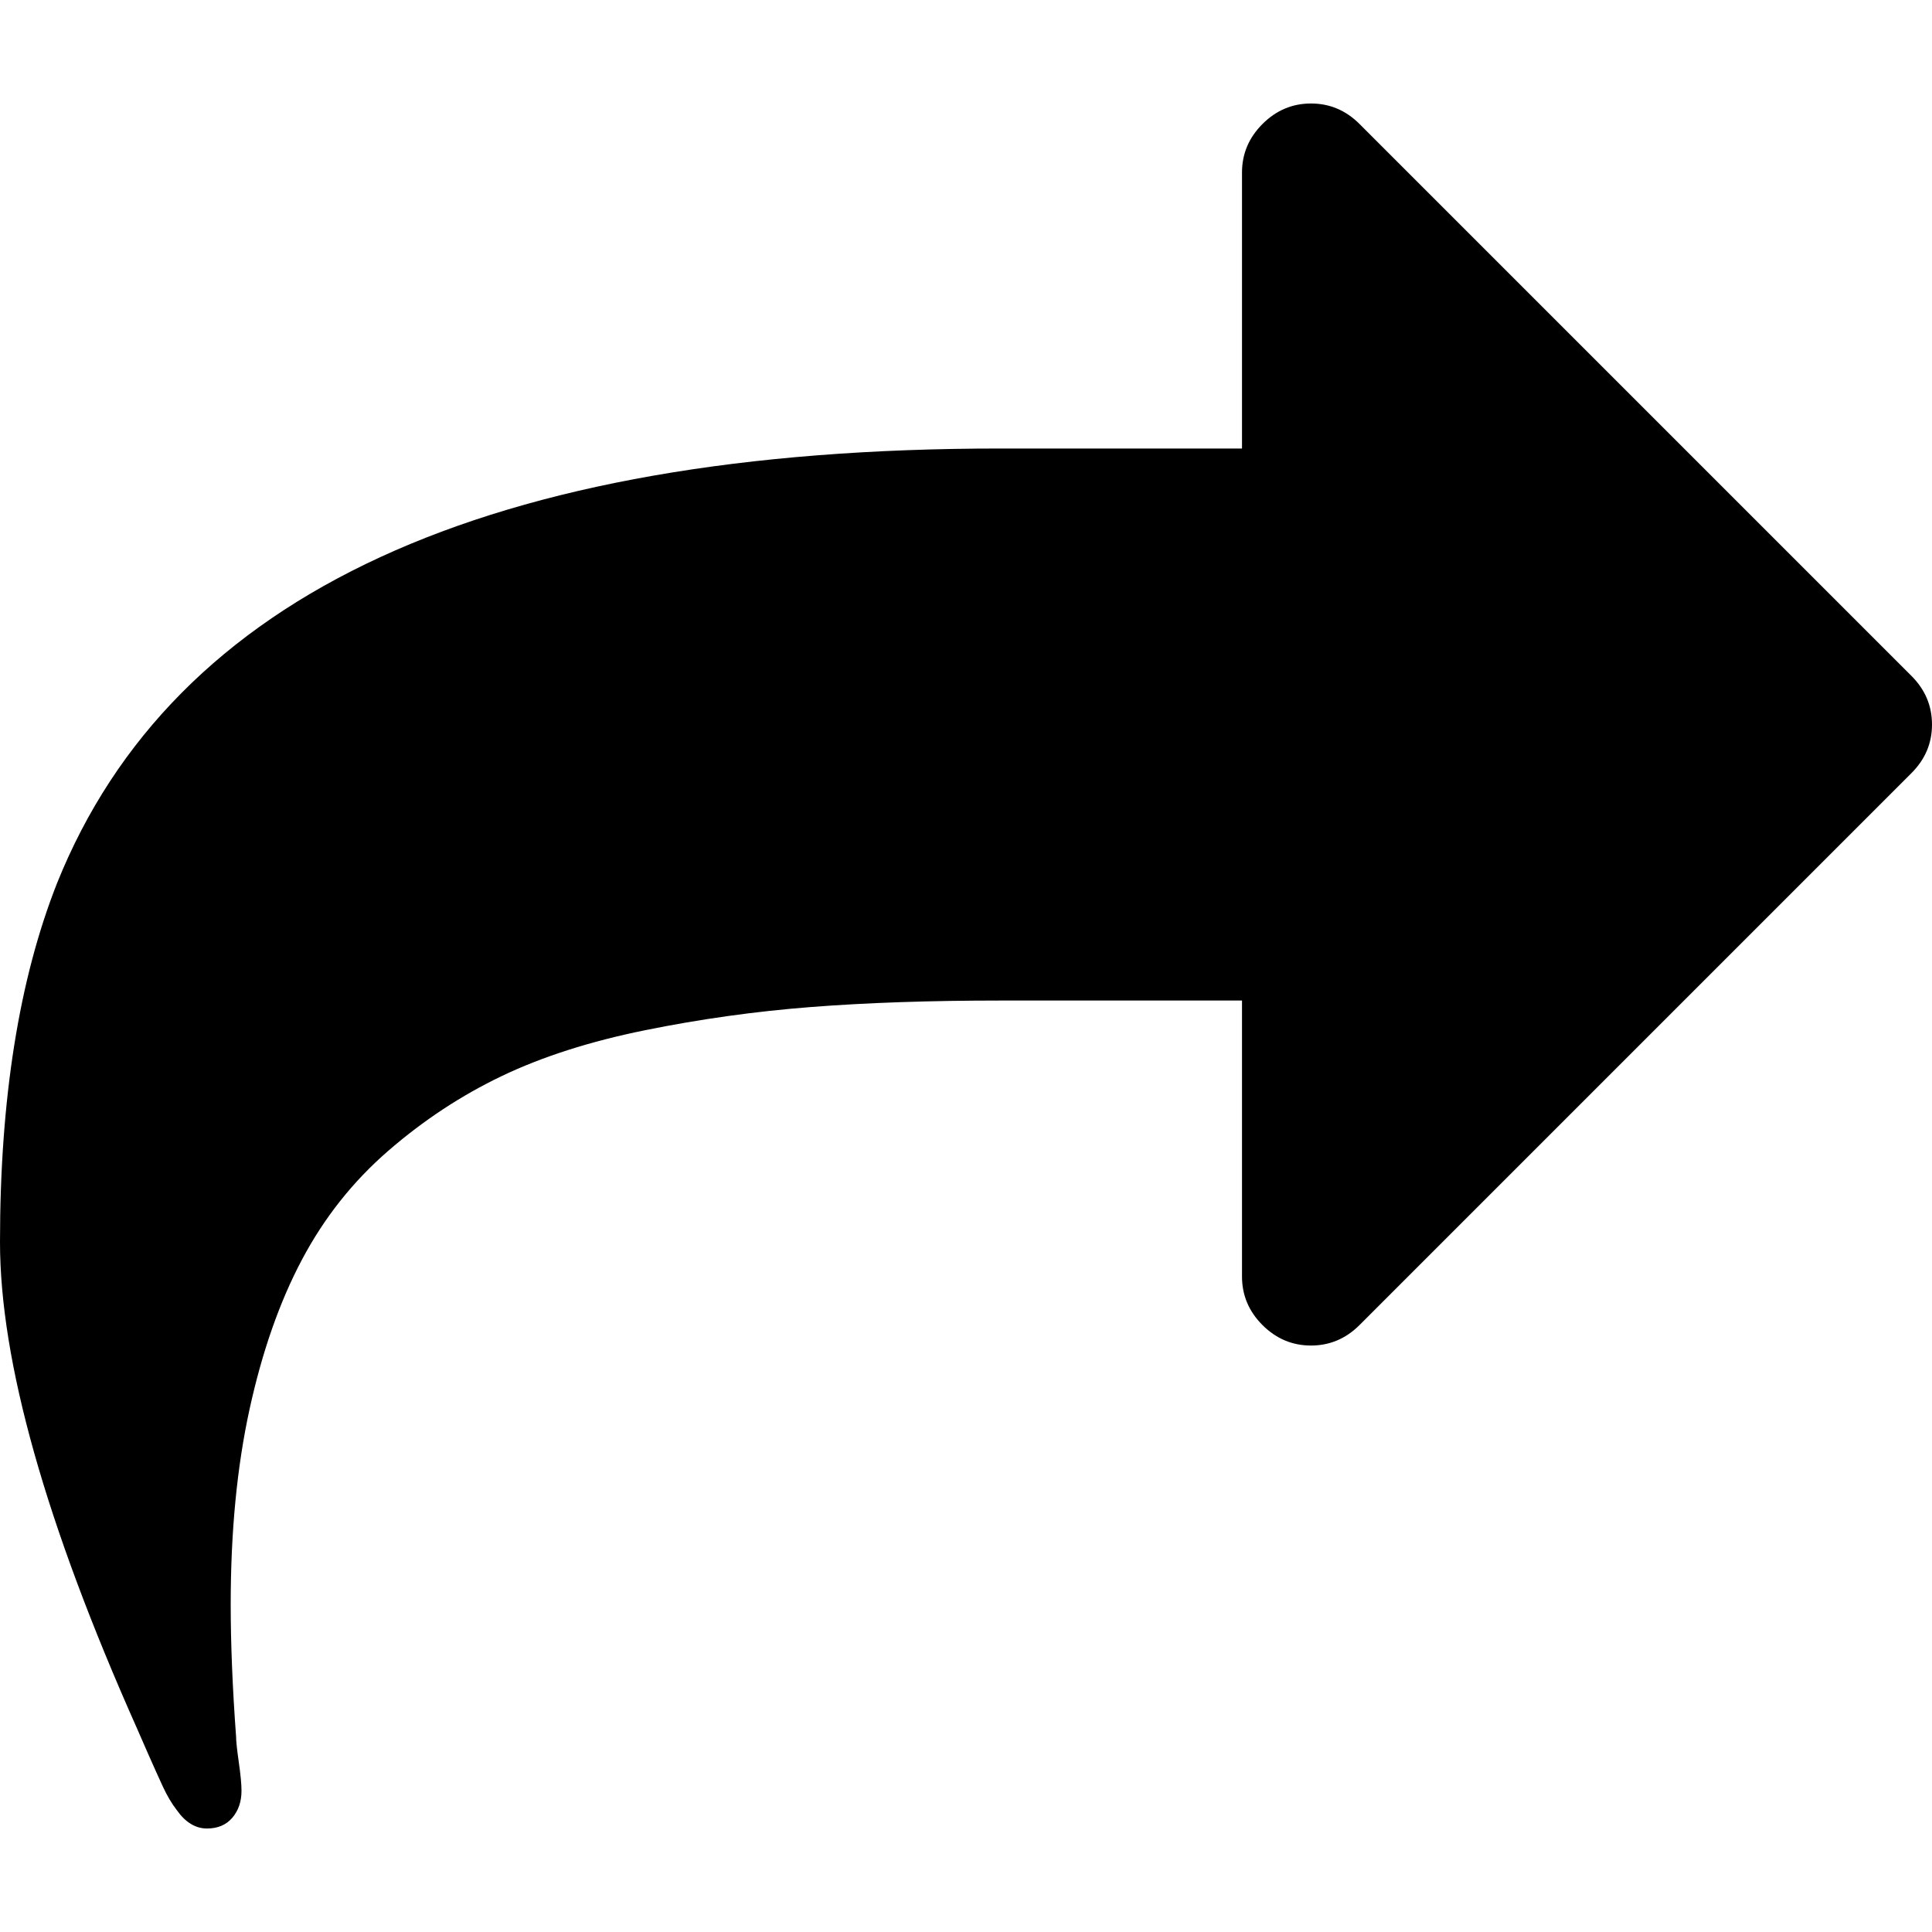
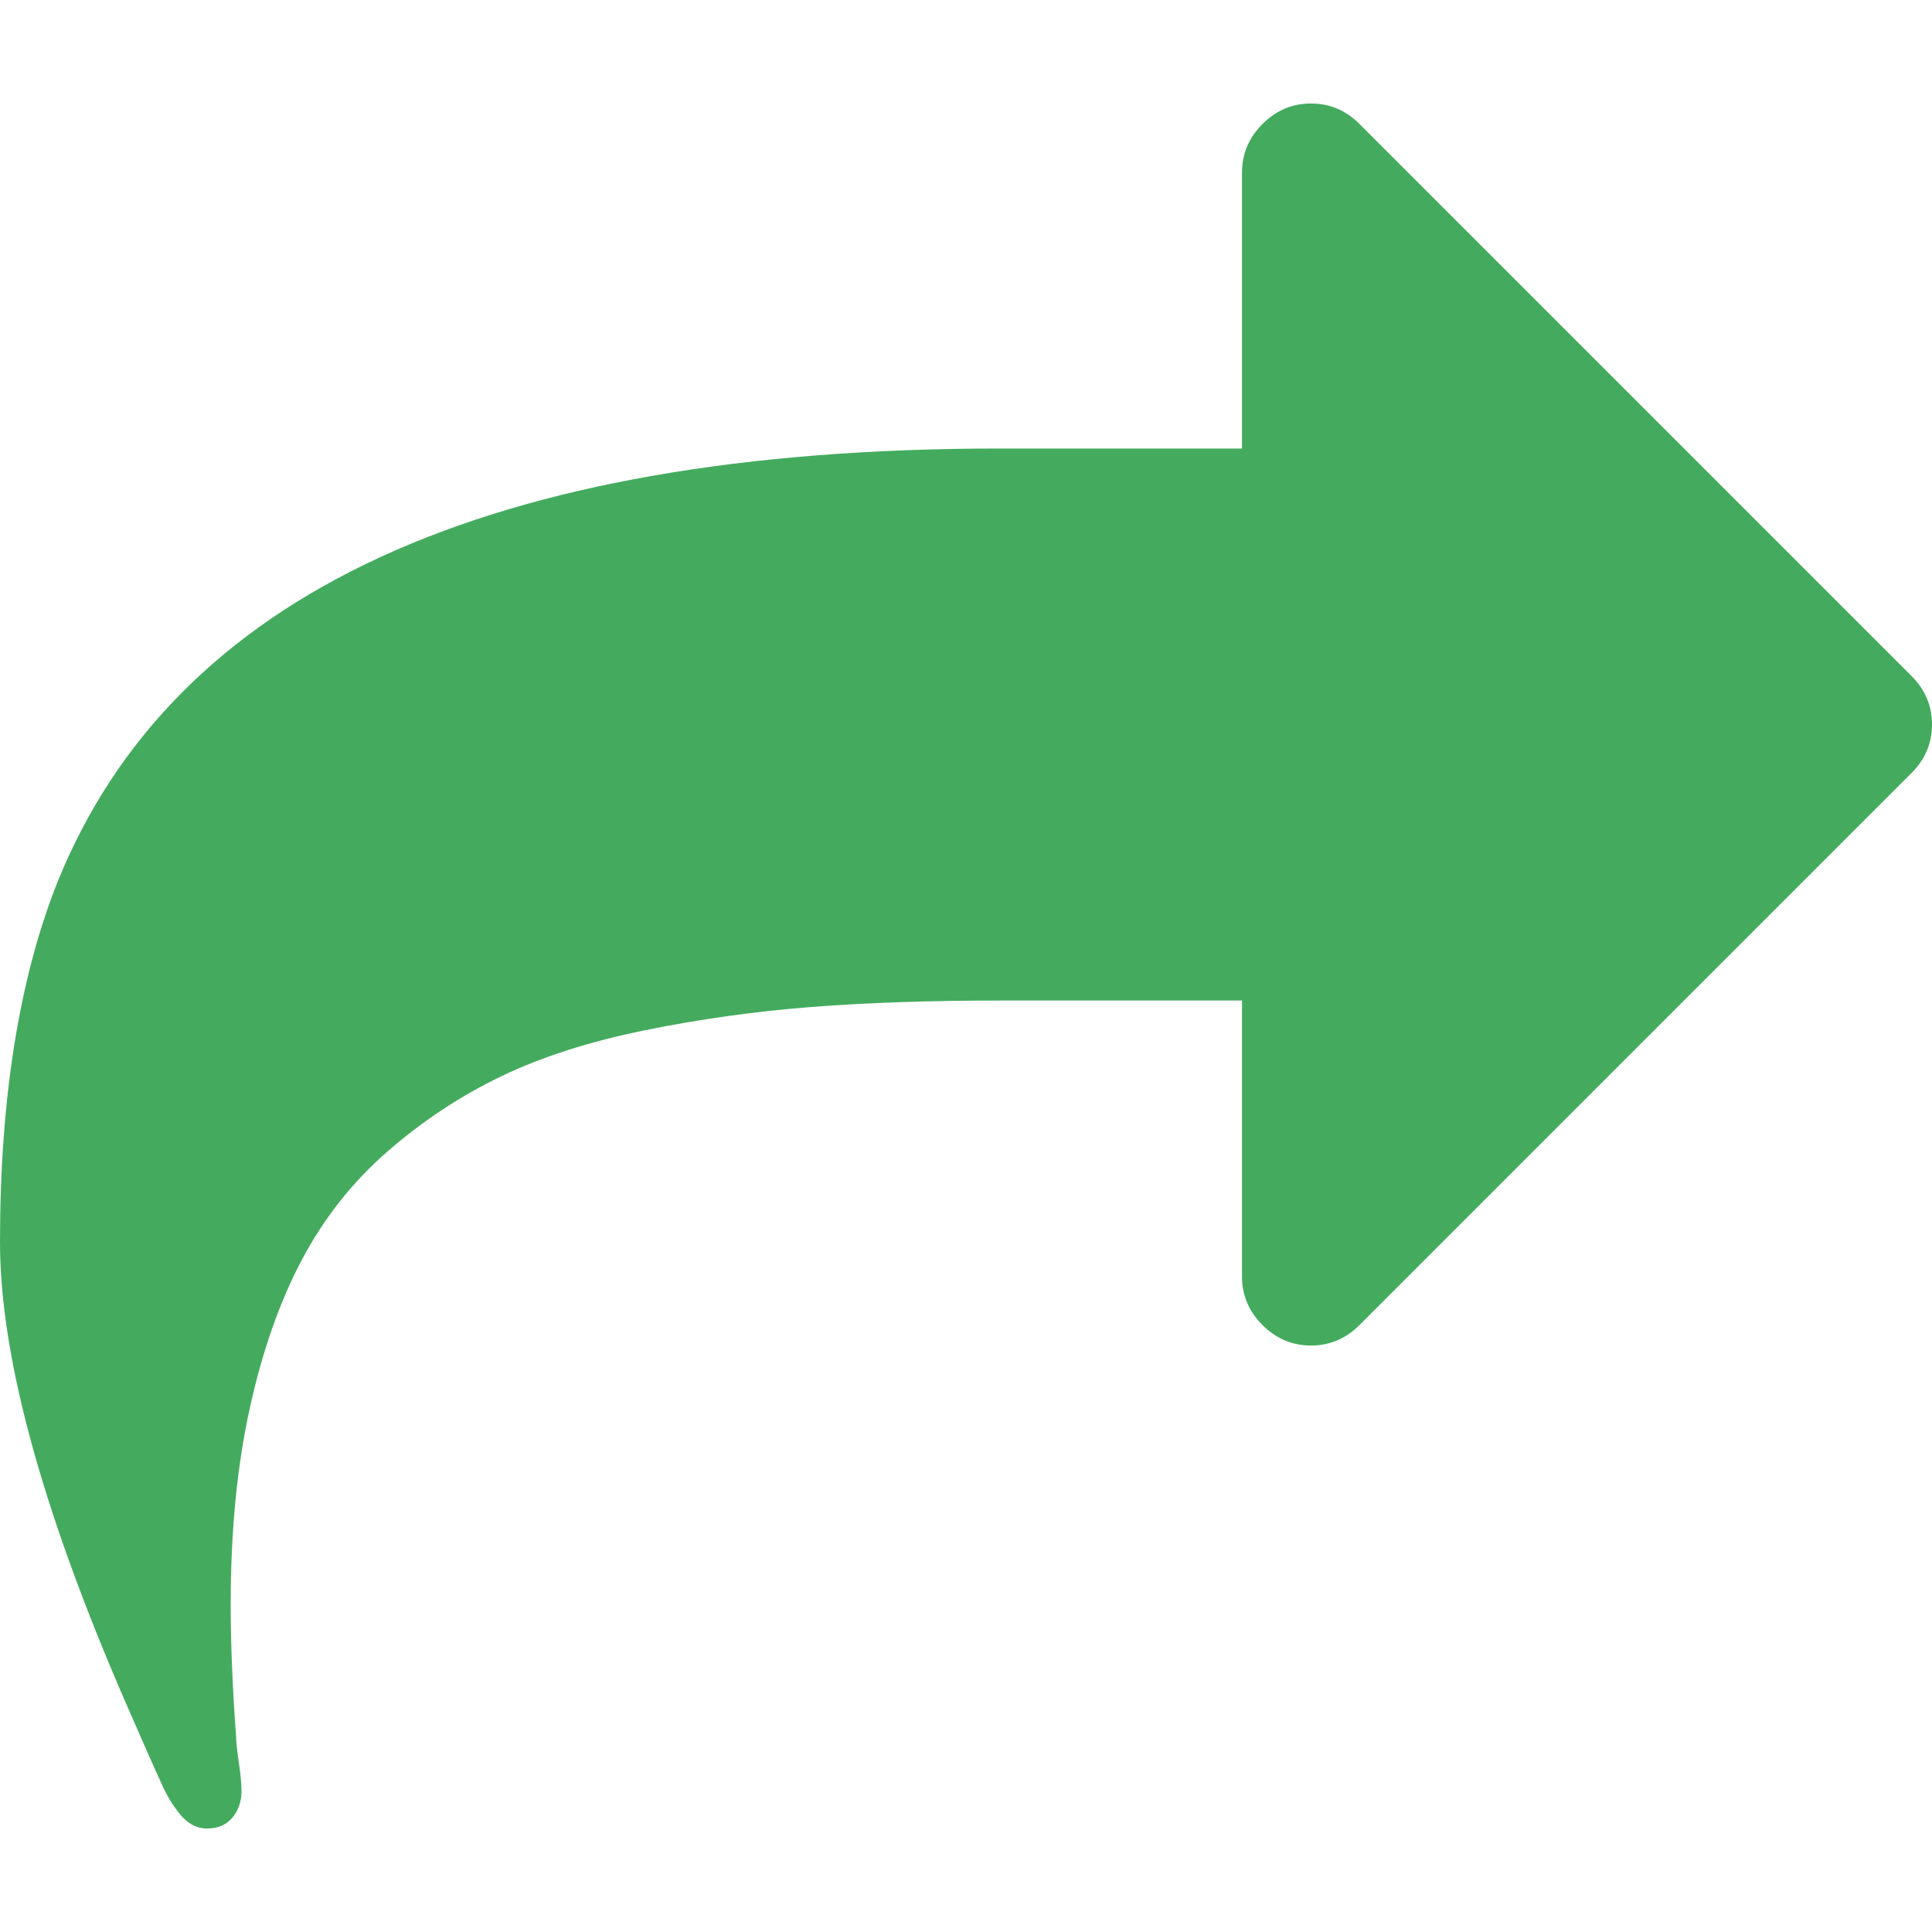
<svg xmlns="http://www.w3.org/2000/svg" version="1.1" id="Capa_1" x="0px" y="0px" width="511.626px" height="511.627px" viewBox="0 0 511.626 511.627" style="enable-background:new 0 0 511.626 511.627;" xml:space="preserve">
  <g>
-     <path d="M506.206,179.012L360.025,32.834c-3.617-3.617-7.898-5.426-12.847-5.426s-9.233,1.809-12.847,5.426   c-3.617,3.619-5.428,7.902-5.428,12.85v73.089h-63.953c-135.716,0-218.984,38.354-249.823,115.06C5.042,259.335,0,291.03,0,328.907   c0,31.594,12.087,74.514,36.259,128.762c0.57,1.335,1.566,3.614,2.996,6.849c1.429,3.233,2.712,6.088,3.854,8.565   c1.146,2.471,2.384,4.565,3.715,6.276c2.282,3.237,4.948,4.859,7.994,4.859c2.855,0,5.092-0.951,6.711-2.854   c1.615-1.902,2.424-4.284,2.424-7.132c0-1.718-0.238-4.236-0.715-7.569c-0.476-3.333-0.715-5.564-0.715-6.708   c-0.953-12.938-1.429-24.653-1.429-35.114c0-19.223,1.668-36.449,4.996-51.675c3.333-15.229,7.948-28.407,13.85-39.543   c5.901-11.14,13.512-20.745,22.841-28.835c9.325-8.09,19.364-14.702,30.118-19.842c10.756-5.141,23.413-9.186,37.974-12.135   c14.56-2.95,29.215-4.997,43.968-6.14s31.455-1.711,50.109-1.711h63.953v73.091c0,4.948,1.807,9.232,5.421,12.847   c3.62,3.613,7.901,5.424,12.847,5.424c4.948,0,9.232-1.811,12.854-5.424l146.178-146.183c3.617-3.617,5.424-7.898,5.424-12.847   C511.626,186.92,509.82,182.636,506.206,179.012z" />
+     <path fill="#44ab5e" d="M506.206,179.012L360.025,32.834c-3.617-3.617-7.898-5.426-12.847-5.426s-9.233,1.809-12.847,5.426   c-3.617,3.619-5.428,7.902-5.428,12.85v73.089h-63.953c-135.716,0-218.984,38.354-249.823,115.06C5.042,259.335,0,291.03,0,328.907   c0,31.594,12.087,74.514,36.259,128.762c0.57,1.335,1.566,3.614,2.996,6.849c1.429,3.233,2.712,6.088,3.854,8.565   c1.146,2.471,2.384,4.565,3.715,6.276c2.282,3.237,4.948,4.859,7.994,4.859c2.855,0,5.092-0.951,6.711-2.854   c1.615-1.902,2.424-4.284,2.424-7.132c0-1.718-0.238-4.236-0.715-7.569c-0.476-3.333-0.715-5.564-0.715-6.708   c-0.953-12.938-1.429-24.653-1.429-35.114c0-19.223,1.668-36.449,4.996-51.675c3.333-15.229,7.948-28.407,13.85-39.543   c5.901-11.14,13.512-20.745,22.841-28.835c9.325-8.09,19.364-14.702,30.118-19.842c10.756-5.141,23.413-9.186,37.974-12.135   c14.56-2.95,29.215-4.997,43.968-6.14s31.455-1.711,50.109-1.711h63.953v73.091c0,4.948,1.807,9.232,5.421,12.847   c3.62,3.613,7.901,5.424,12.847,5.424c4.948,0,9.232-1.811,12.854-5.424l146.178-146.183c3.617-3.617,5.424-7.898,5.424-12.847   C511.626,186.92,509.82,182.636,506.206,179.012z" />
  </g>
  <g>
</g>
  <g>
</g>
  <g>
</g>
  <g>
</g>
  <g>
</g>
  <g>
</g>
  <g>
</g>
  <g>
</g>
  <g>
</g>
  <g>
</g>
  <g>
</g>
  <g>
</g>
  <g>
</g>
  <g>
</g>
  <g>
</g>
</svg>
